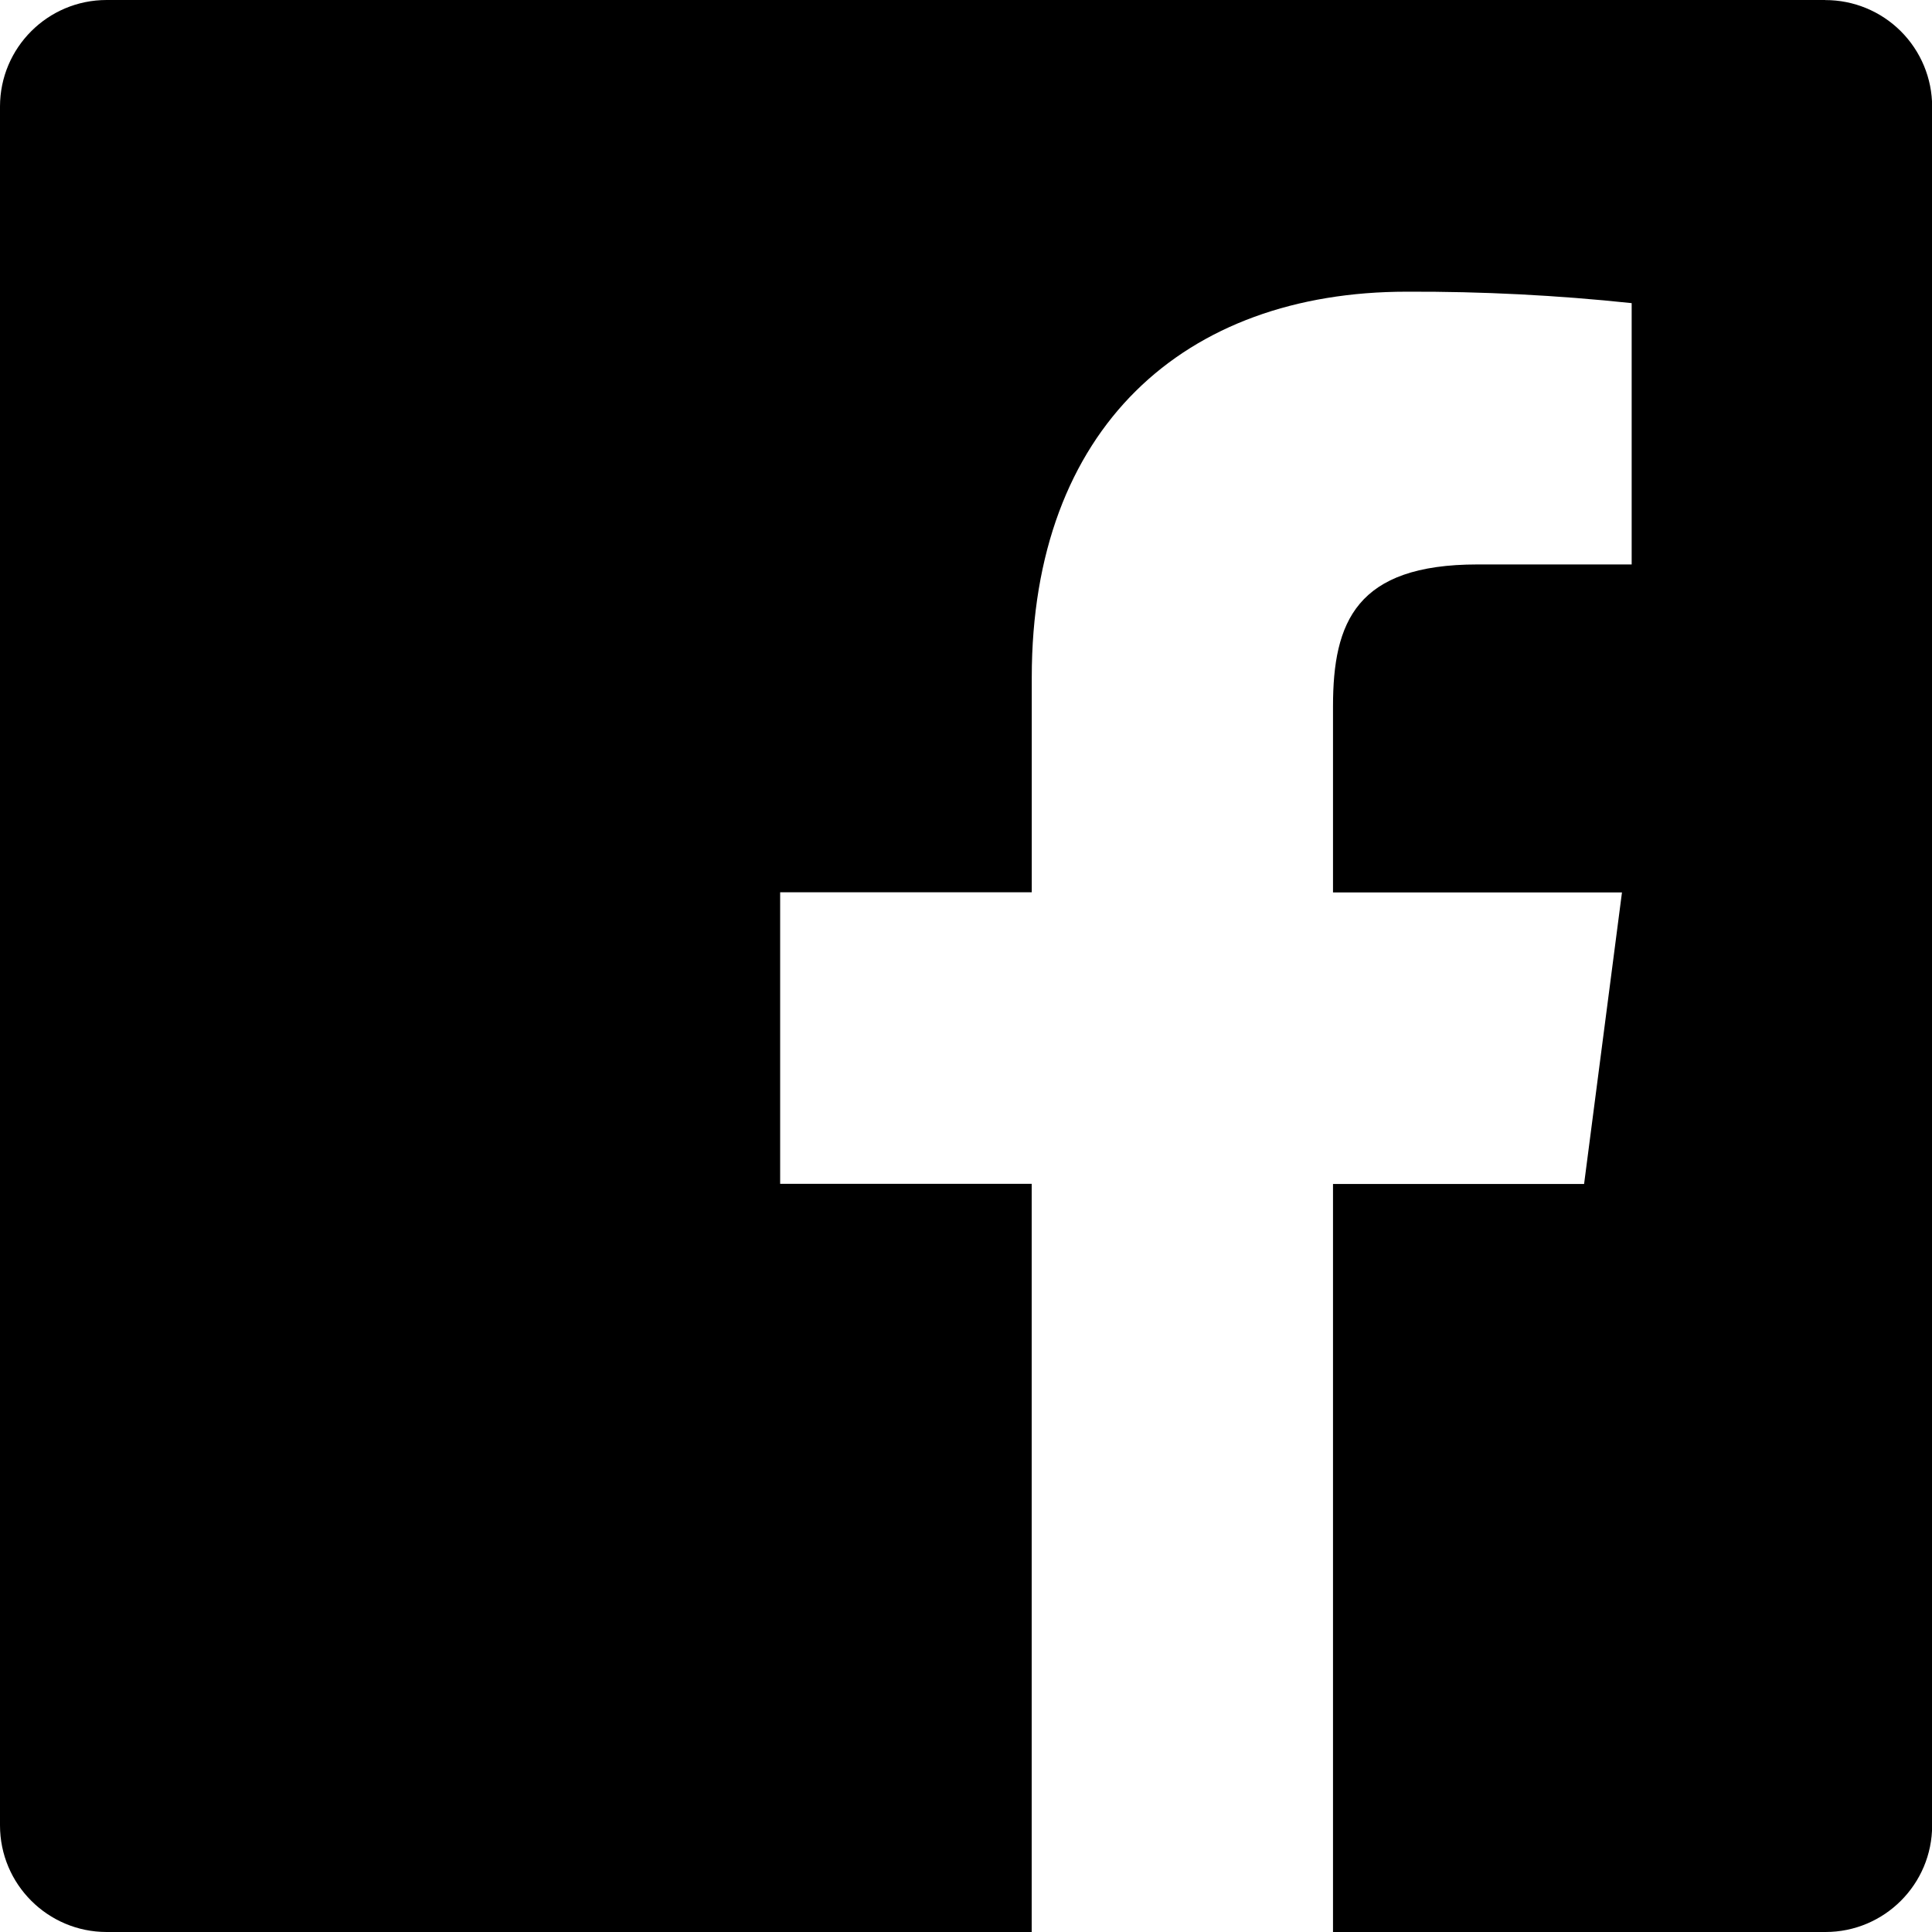
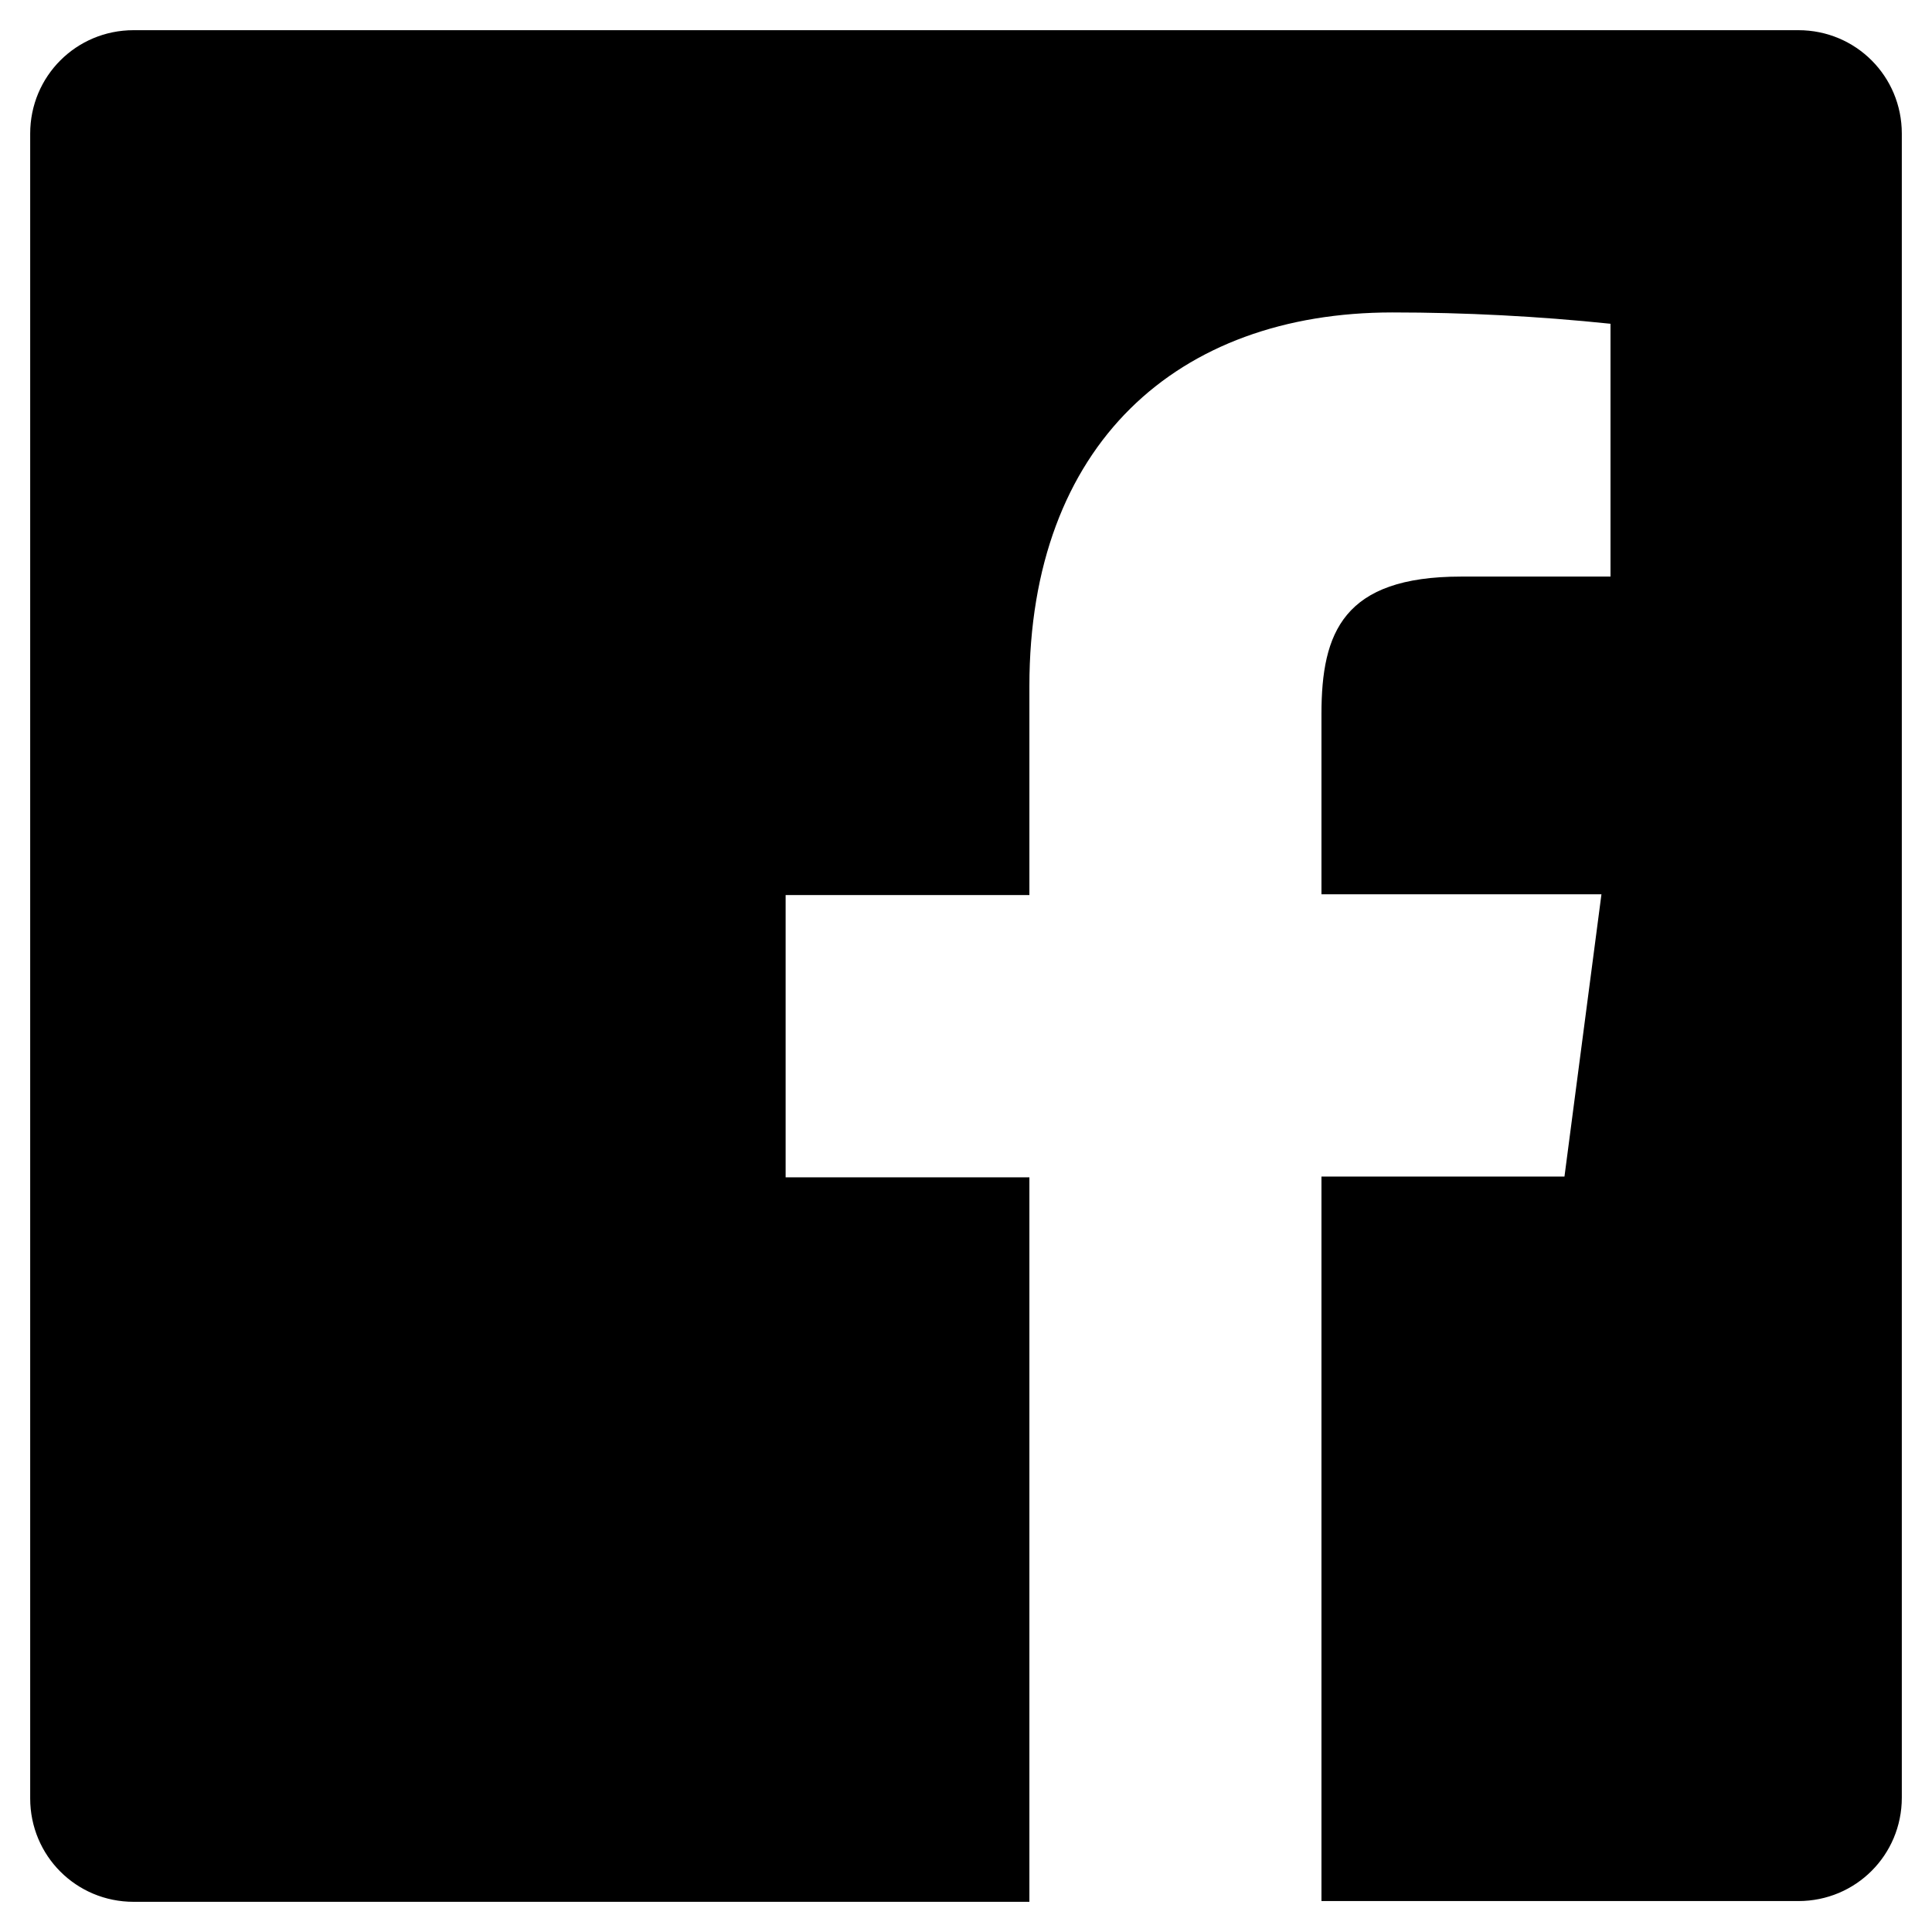
- <svg xmlns="http://www.w3.org/2000/svg" viewBox="0 0 254.99 255">
-   <path d="M241.43,0.5H14.58A14.07,14.07,0,0,0,.51,14.55h0V241.42A14.08,14.08,0,0,0,14.58,255.5h122.1V156.75H103.48V118.27h33.21V89.89C136.69,57,156.8,39,186.18,39a270.86,270.86,0,0,1,29.69,1.51V75H195.52c-16,0-19.07,7.59-19.07,18.72v24.57h38.14l-5,38.48H176.45V255.5h65a14.08,14.08,0,0,0,14.08-14.08V14.58A14.08,14.08,0,0,0,241.42.51" transform="translate(-0.51 -0.5)" />
+ <svg xmlns="http://www.w3.org/2000/svg" version="1.1" id="Layer_1" x="0px" y="0px" viewBox="0 0 256 256" style="enable-background:new 0 0 256 256;" xml:space="preserve">
+   <path d="M238.3,4H17.7C10.1,4,4,10.1,4,17.7l0,0v220.6c0,7.6,6.1,13.7,13.7,13.7h118.7v-96h-32.3v-37.4h32.3V90.9  c0-32,19.6-49.5,48.1-49.5c9.6,0,19.3,0.5,28.9,1.5v33.5h-19.8c-15.6,0-18.5,7.4-18.5,18.2v23.9h37.1l-4.9,37.4h-32.2v96h63.2  c7.6,0,13.7-6.1,13.7-13.7l0,0V17.7C252,10.1,245.9,4,238.3,4C238.3,4,238.3,4,238.3,4" />
</svg>
